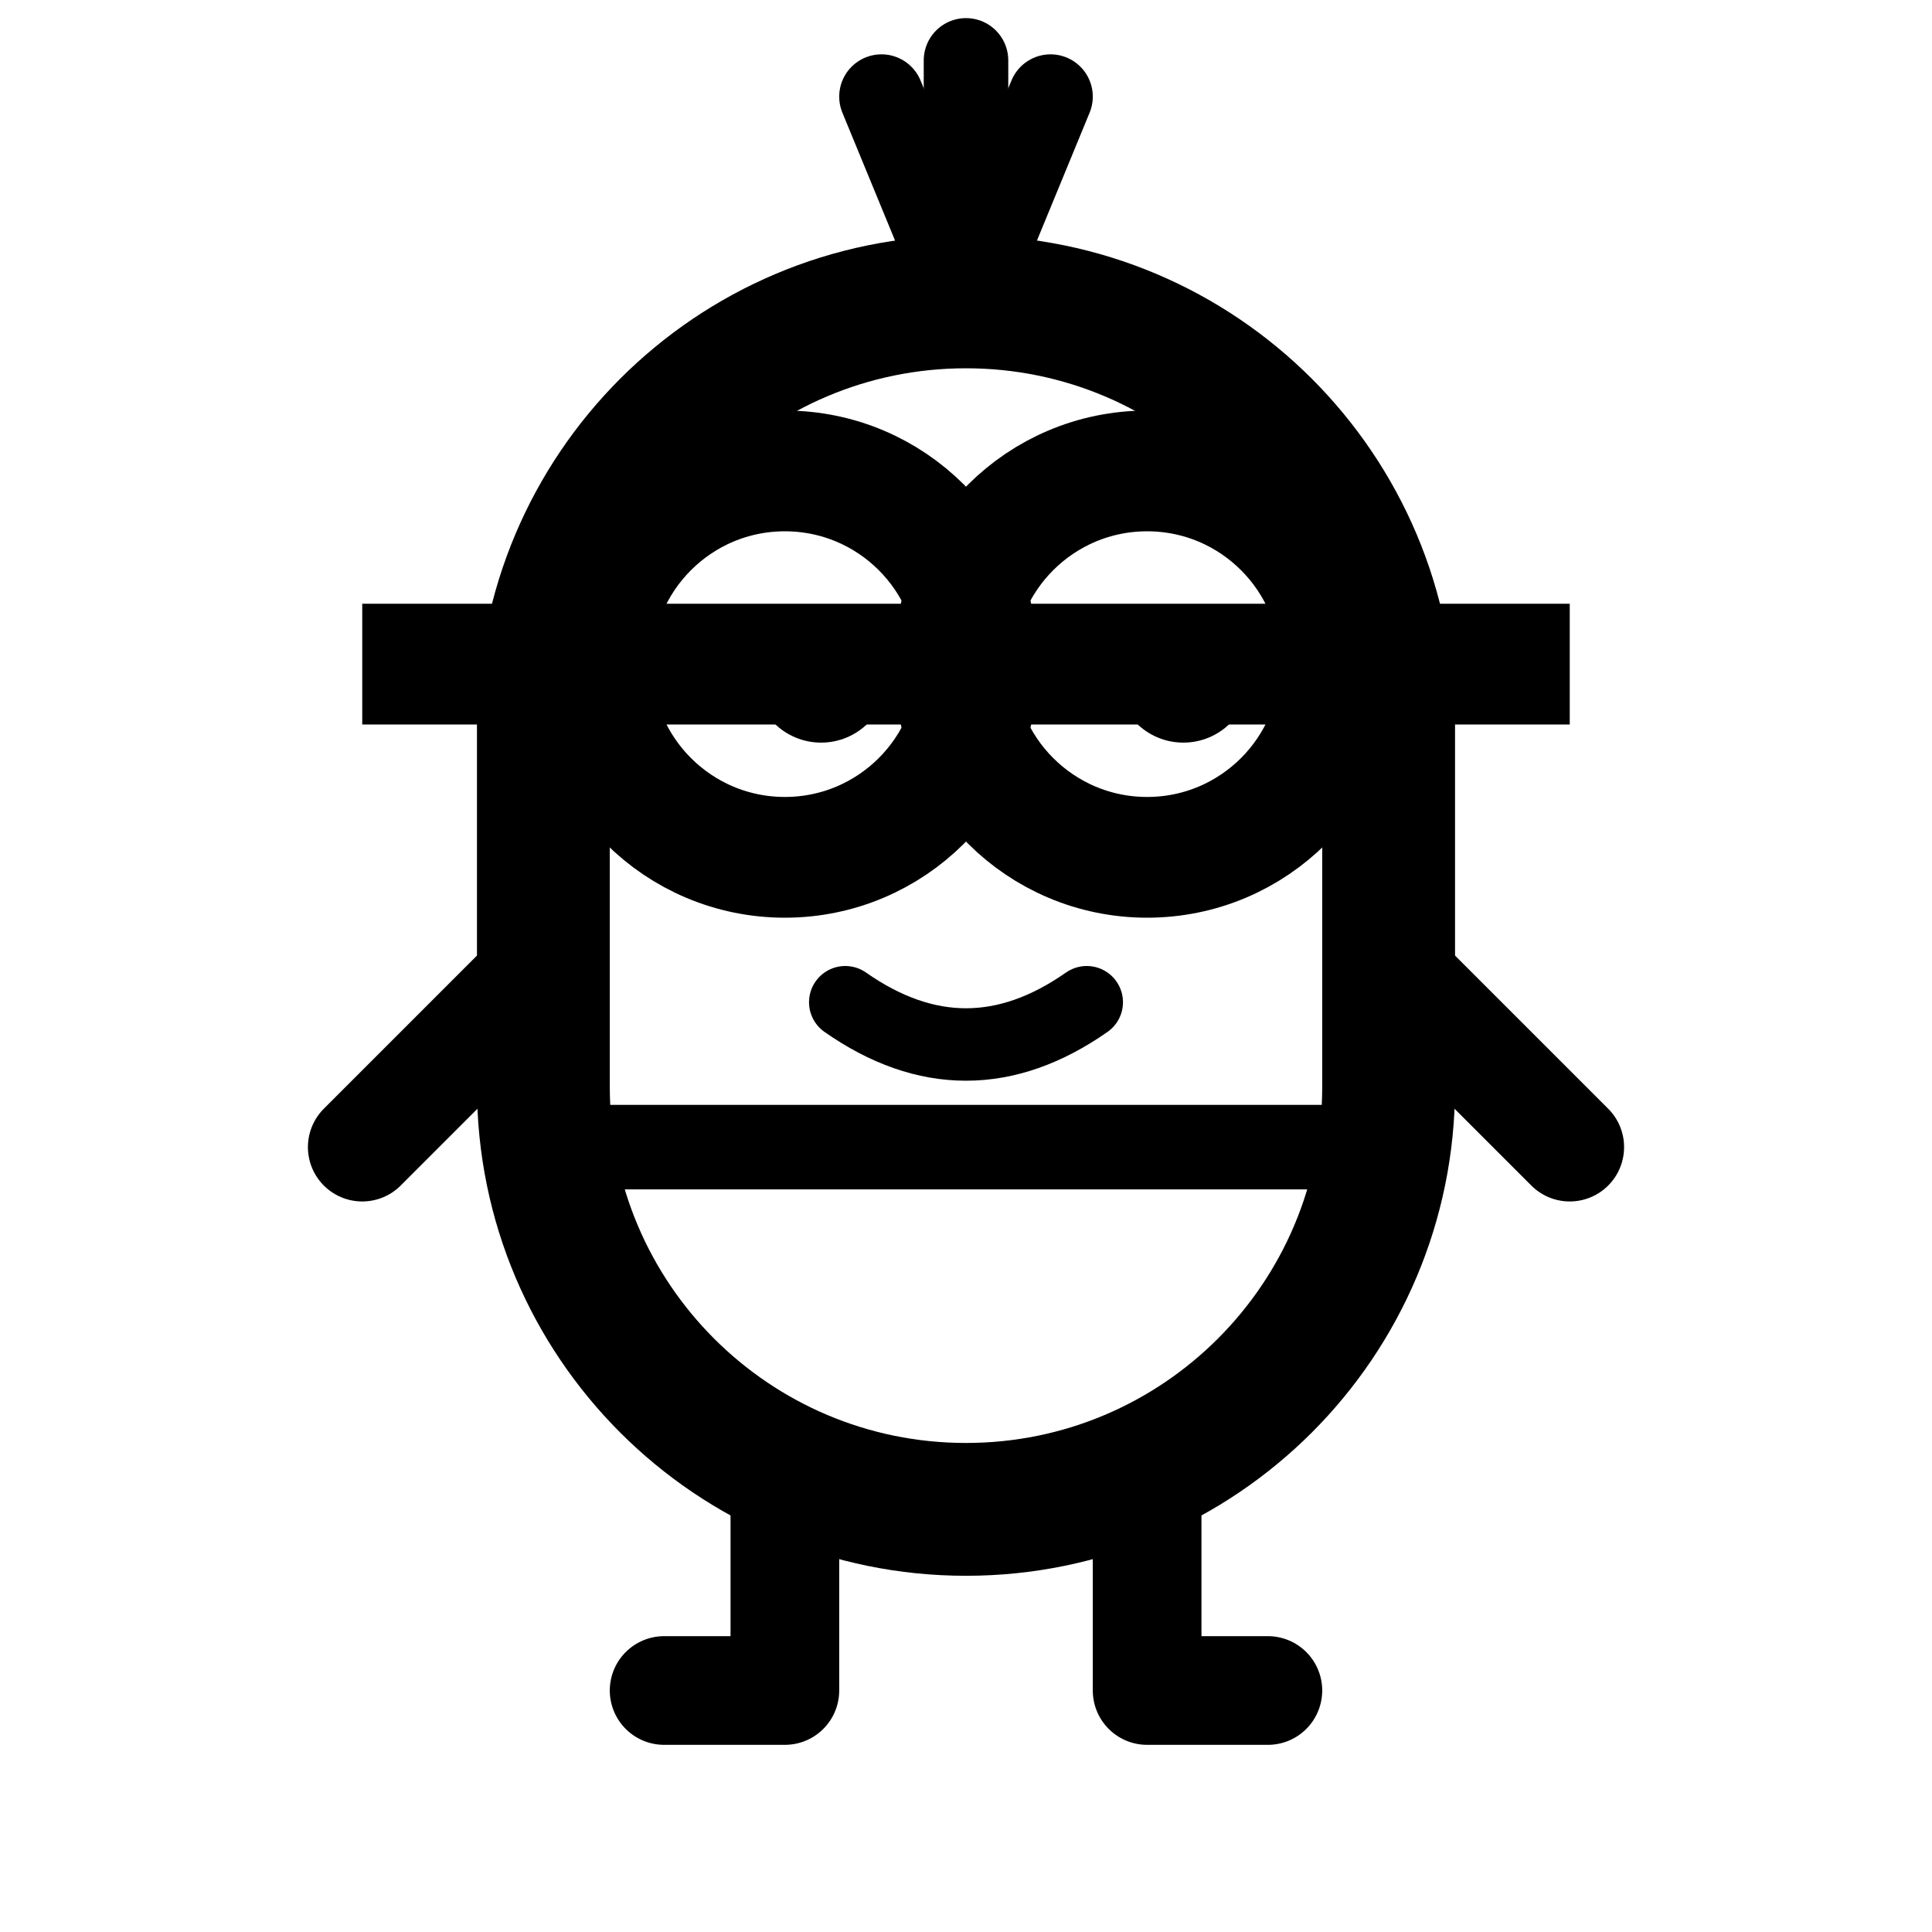
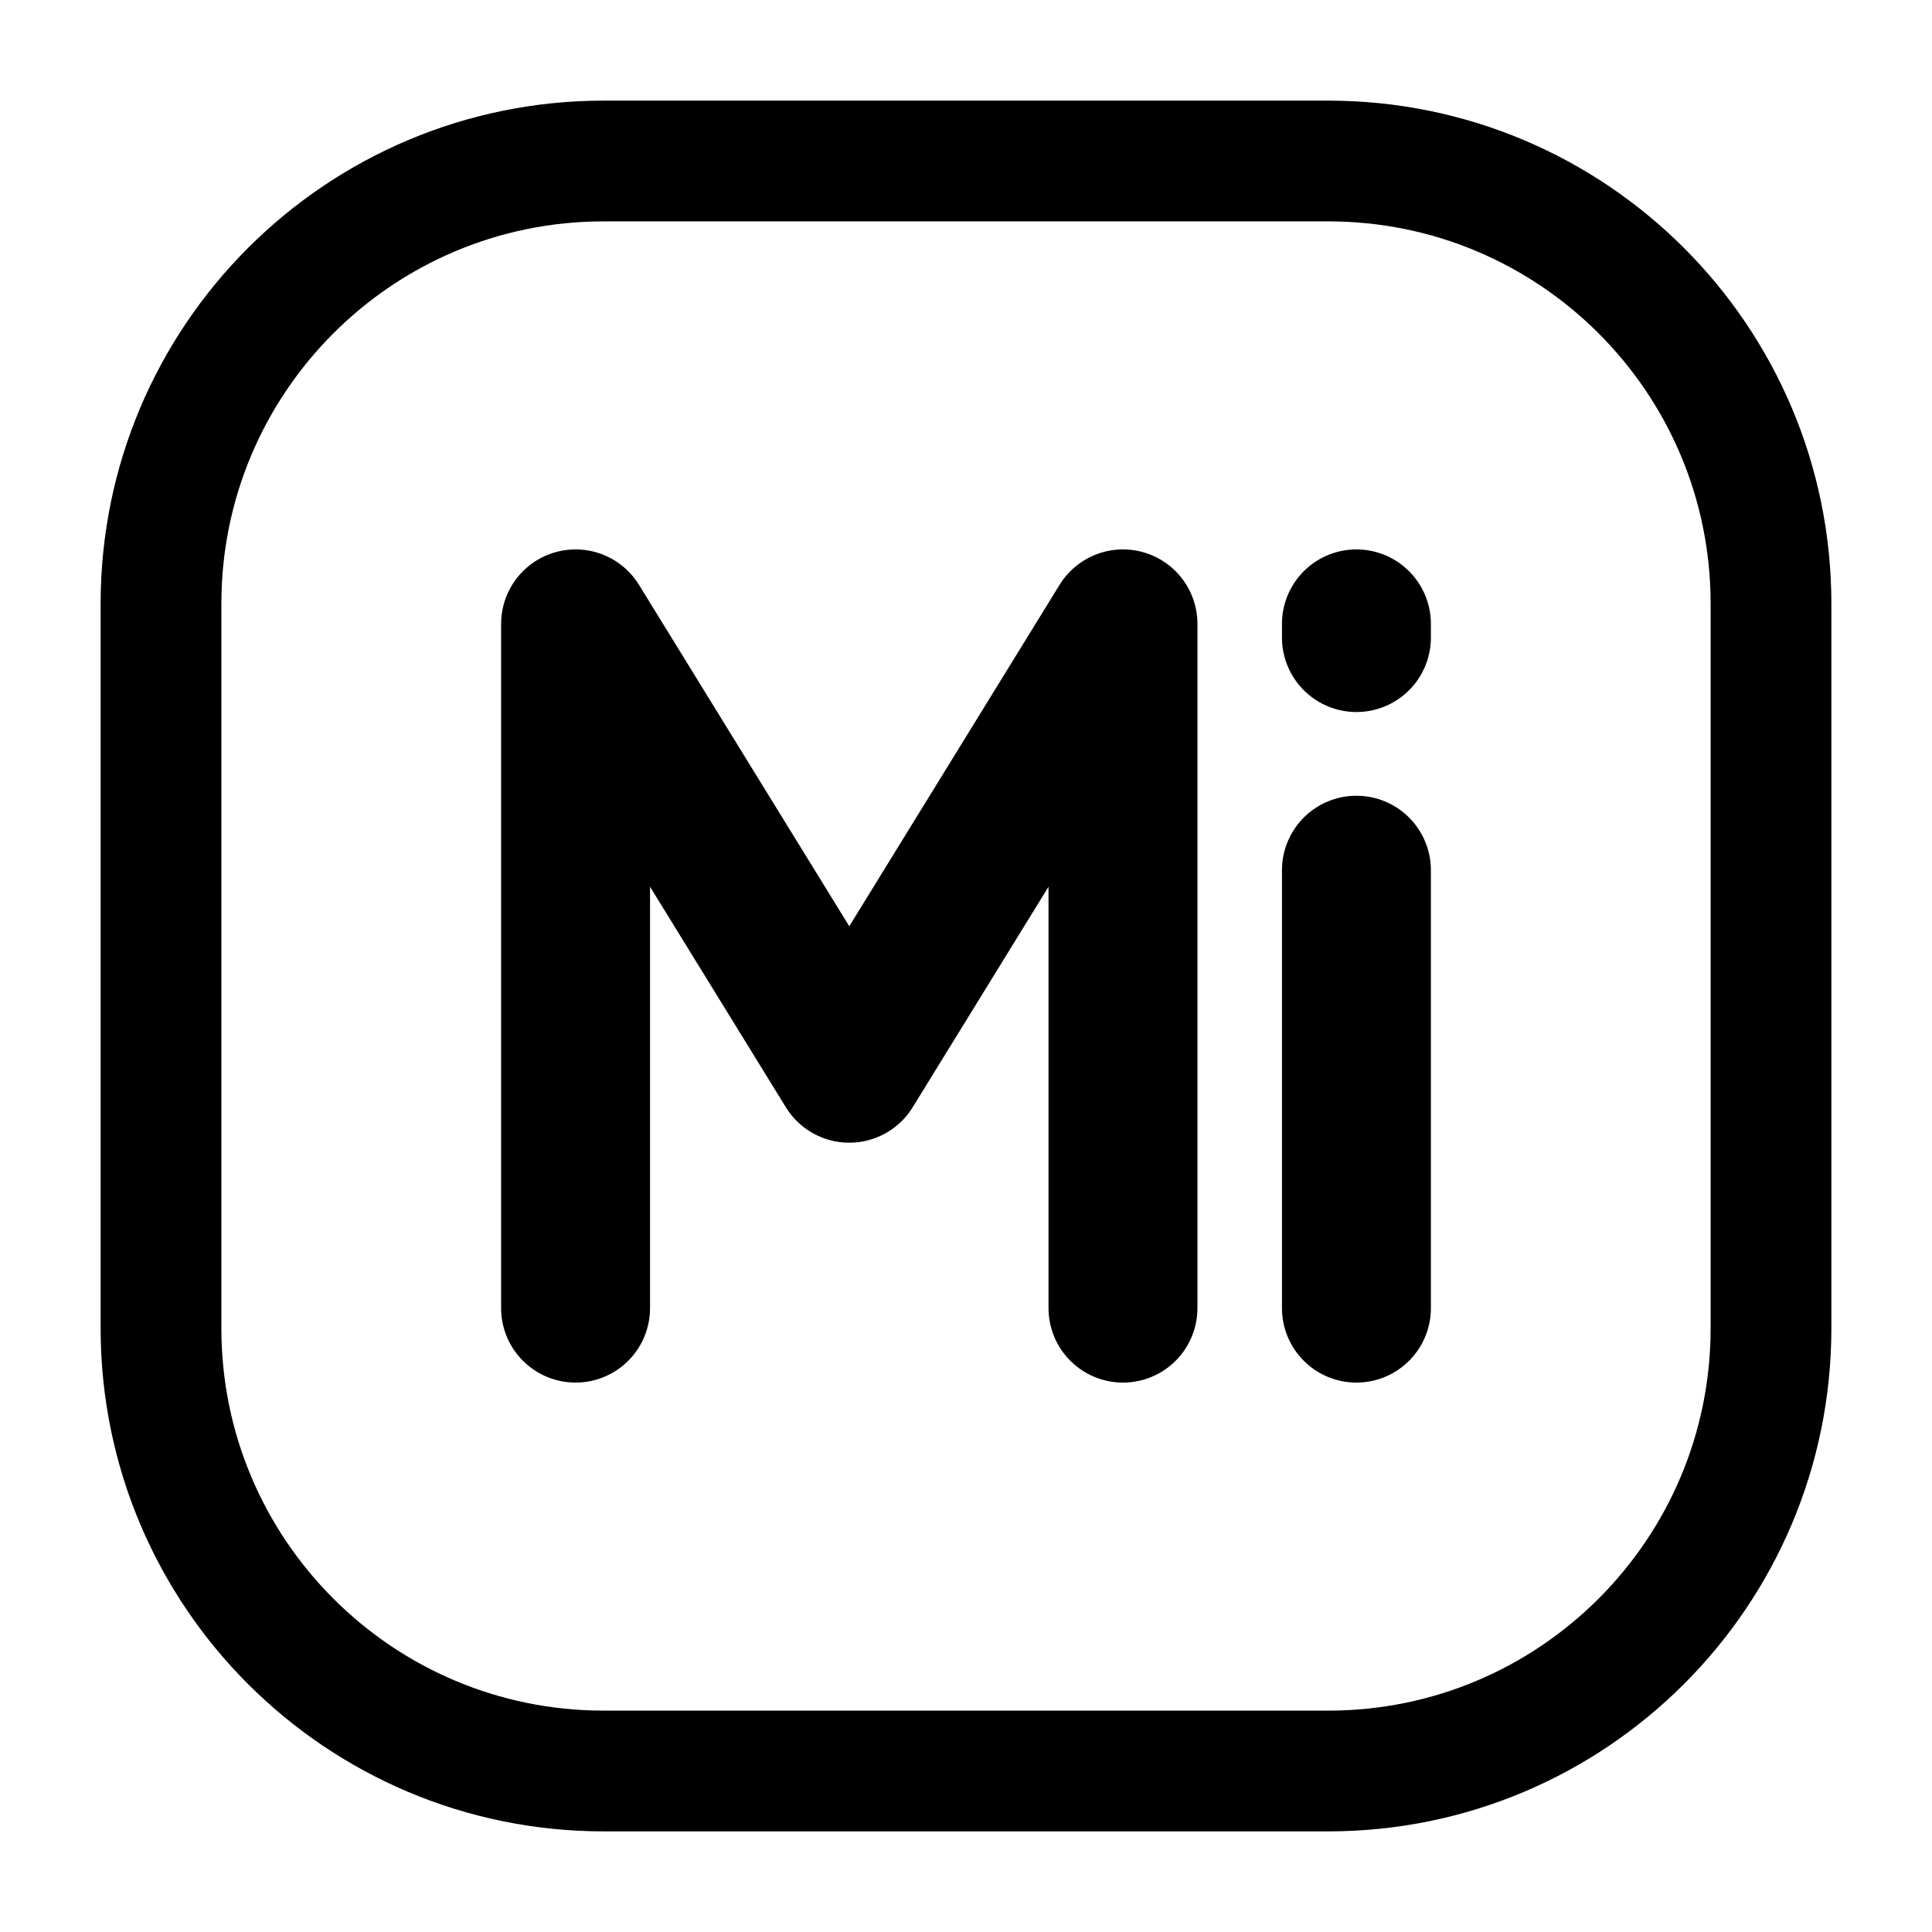
- <svg xmlns="http://www.w3.org/2000/svg" width="16" height="16" viewBox="0 0 16 16">
-   <rect fill="none" stroke="currentColor" stroke-width="1.1" x="4.5" y="2.5" width="7" height="10" rx="3.5" />
-   <line stroke="currentColor" stroke-width="1" x1="3" y1="5.5" x2="13" y2="5.5" />
-   <circle fill="none" stroke="currentColor" stroke-width="1" cx="6.5" cy="5.5" r="1.6" />
-   <circle fill="none" stroke="currentColor" stroke-width="1" cx="9.5" cy="5.5" r="1.6" />
-   <circle fill="currentColor" cx="6.8" cy="5.6" r="0.55" />
-   <circle fill="currentColor" cx="9.8" cy="5.6" r="0.55" />
-   <path fill="none" stroke="currentColor" stroke-width="0.6" stroke-linecap="round" d="M7 8.3 Q8 9 9 8.3" />
-   <path fill="none" stroke="currentColor" stroke-width="0.9" stroke-linecap="round" d="M4.5 8 L3 9.5" />
-   <path fill="none" stroke="currentColor" stroke-width="0.9" stroke-linecap="round" d="M11.5 8 L13 9.5" />
-   <line stroke="currentColor" stroke-width="0.7" x1="5" y1="9.5" x2="11" y2="9.5" />
-   <line stroke="currentColor" stroke-width="0.9" x1="6.5" y1="12.5" x2="6.5" y2="14" />
-   <line stroke="currentColor" stroke-width="0.9" x1="9.5" y1="12.5" x2="9.5" y2="14" />
-   <line stroke="currentColor" stroke-width="0.9" stroke-linecap="round" x1="6.5" y1="14" x2="5.5" y2="14" />
-   <line stroke="currentColor" stroke-width="0.9" stroke-linecap="round" x1="9.5" y1="14" x2="10.5" y2="14" />
-   <line stroke="currentColor" stroke-width="0.7" stroke-linecap="round" x1="8" y1="2.5" x2="7.3" y2="0.8" />
-   <line stroke="currentColor" stroke-width="0.7" stroke-linecap="round" x1="8" y1="2.5" x2="8" y2="0.5" />
-   <line stroke="currentColor" stroke-width="0.7" stroke-linecap="round" x1="8" y1="2.5" x2="8.7" y2="0.8" />
+ <svg xmlns="http://www.w3.org/2000/svg" width="16" height="16" viewBox="0 0 24 24" fill="none" stroke="currentColor" stroke-linecap="round" stroke-linejoin="round">
+   <rect x="2" y="2" width="20" height="20" rx="5.5" stroke-width="1.5" />
+   <path d="M7.15 16.25V7.75L10.55 13.27L13.95 7.75V16.25M16.85 10.81V16.25M16.85 7.75V7.92" stroke-width="1.85" />
</svg>
